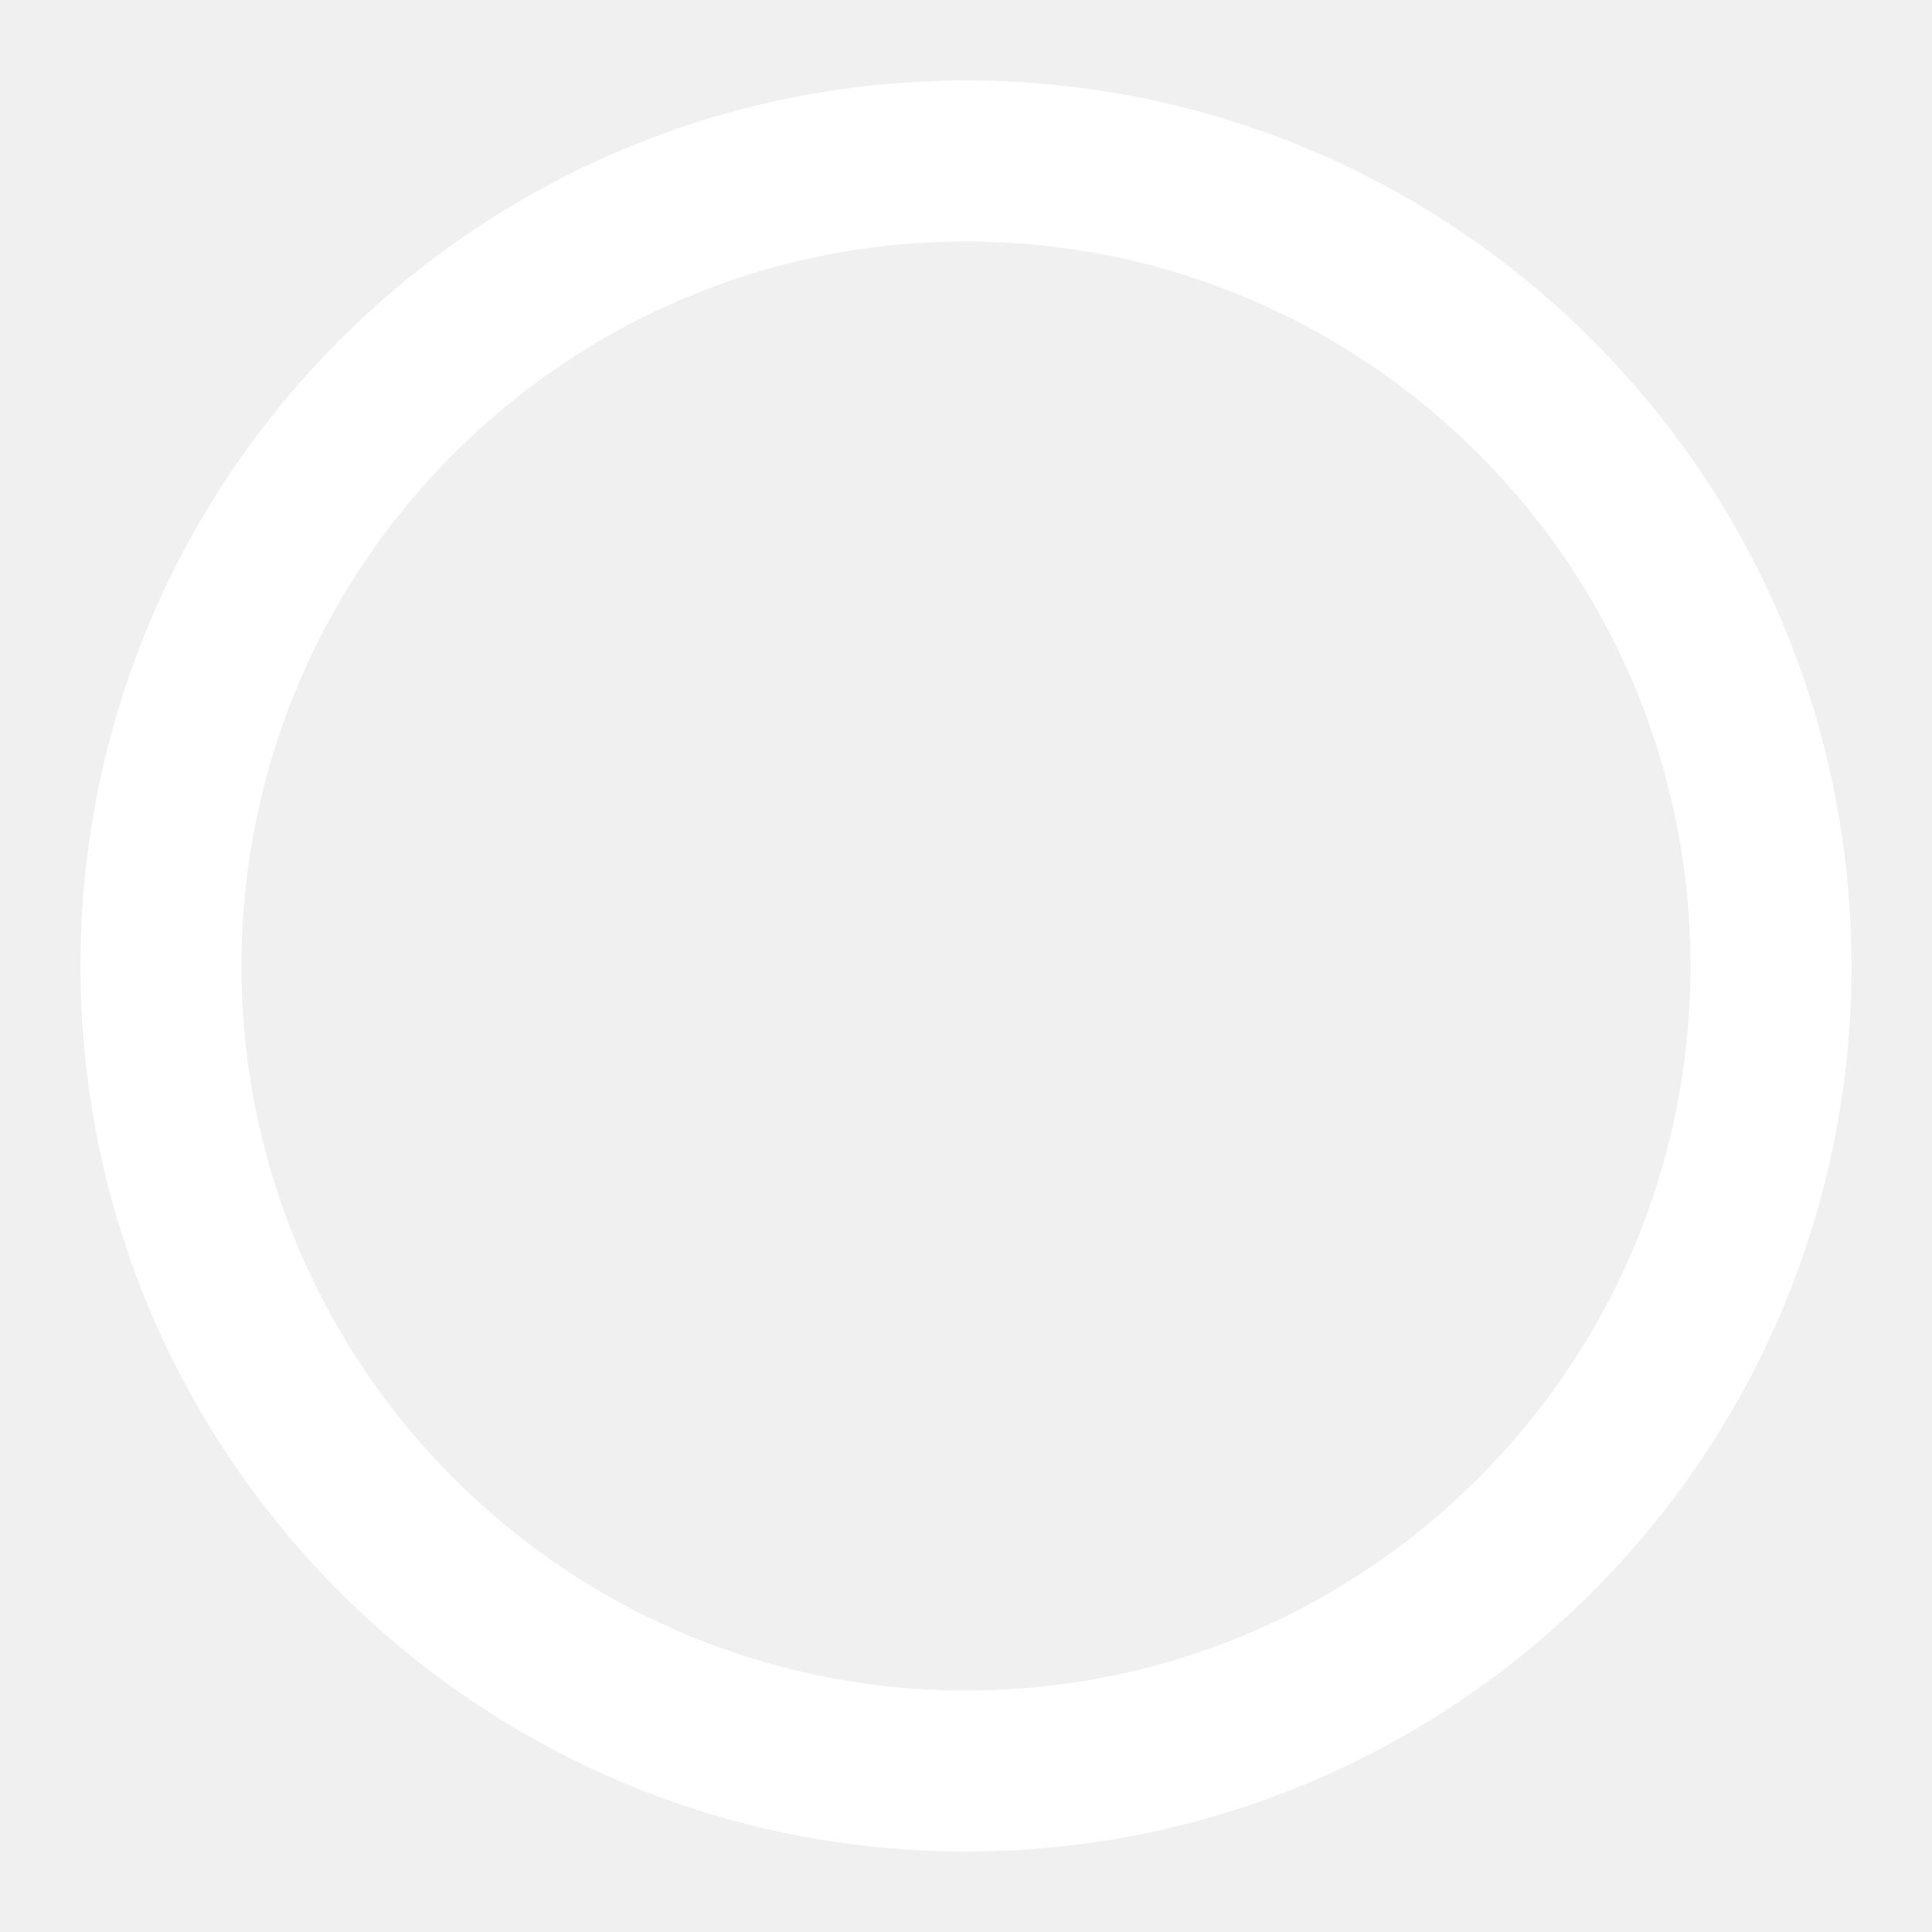
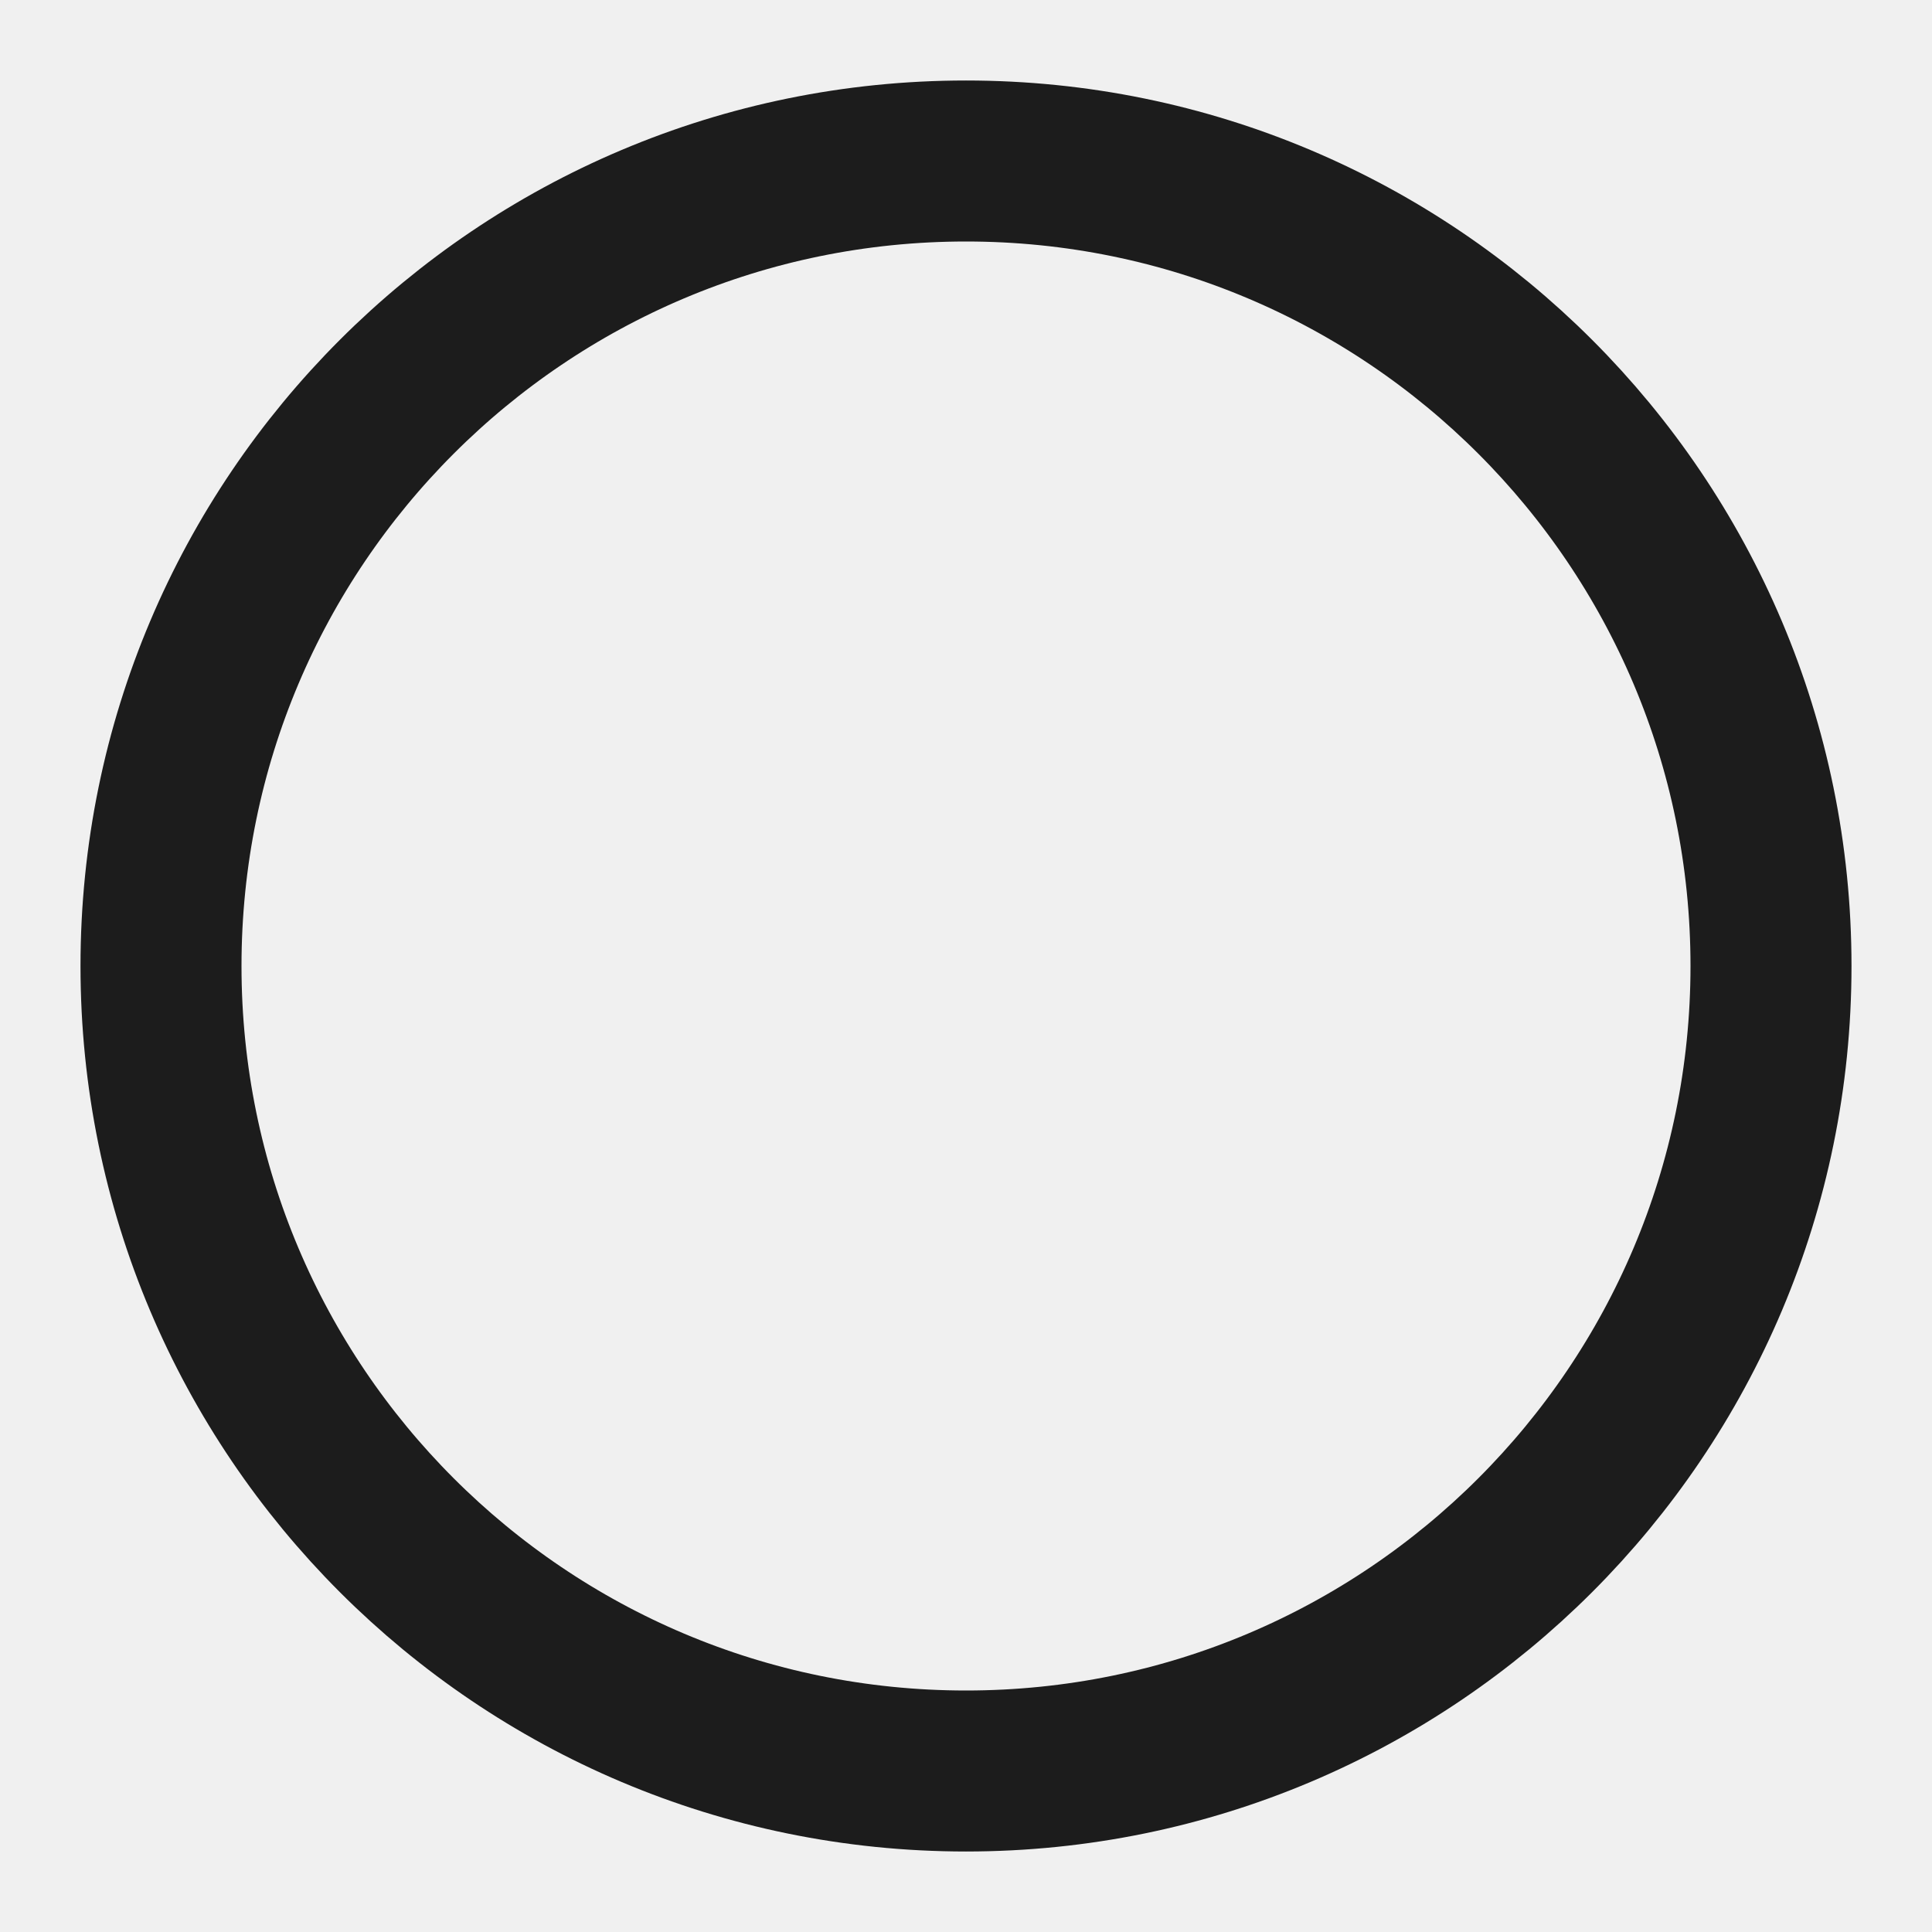
- <svg xmlns="http://www.w3.org/2000/svg" width="24" height="24" viewBox="0 0 24 24" fill="none" stroke="#fff" stroke-width="2" stroke-linecap="round" stroke-linejoin="round" class="lucide lucide-circle-icon lucide-circle">
+ <svg xmlns="http://www.w3.org/2000/svg" width="24" height="24" viewBox="0 0 24 24" fill="none" stroke="#1c1c1c" stroke-width="2" stroke-linecap="round" stroke-linejoin="round" class="lucide lucide-circle-icon lucide-circle">
  <circle cx="12" cy="12" r="10" />
</svg>
